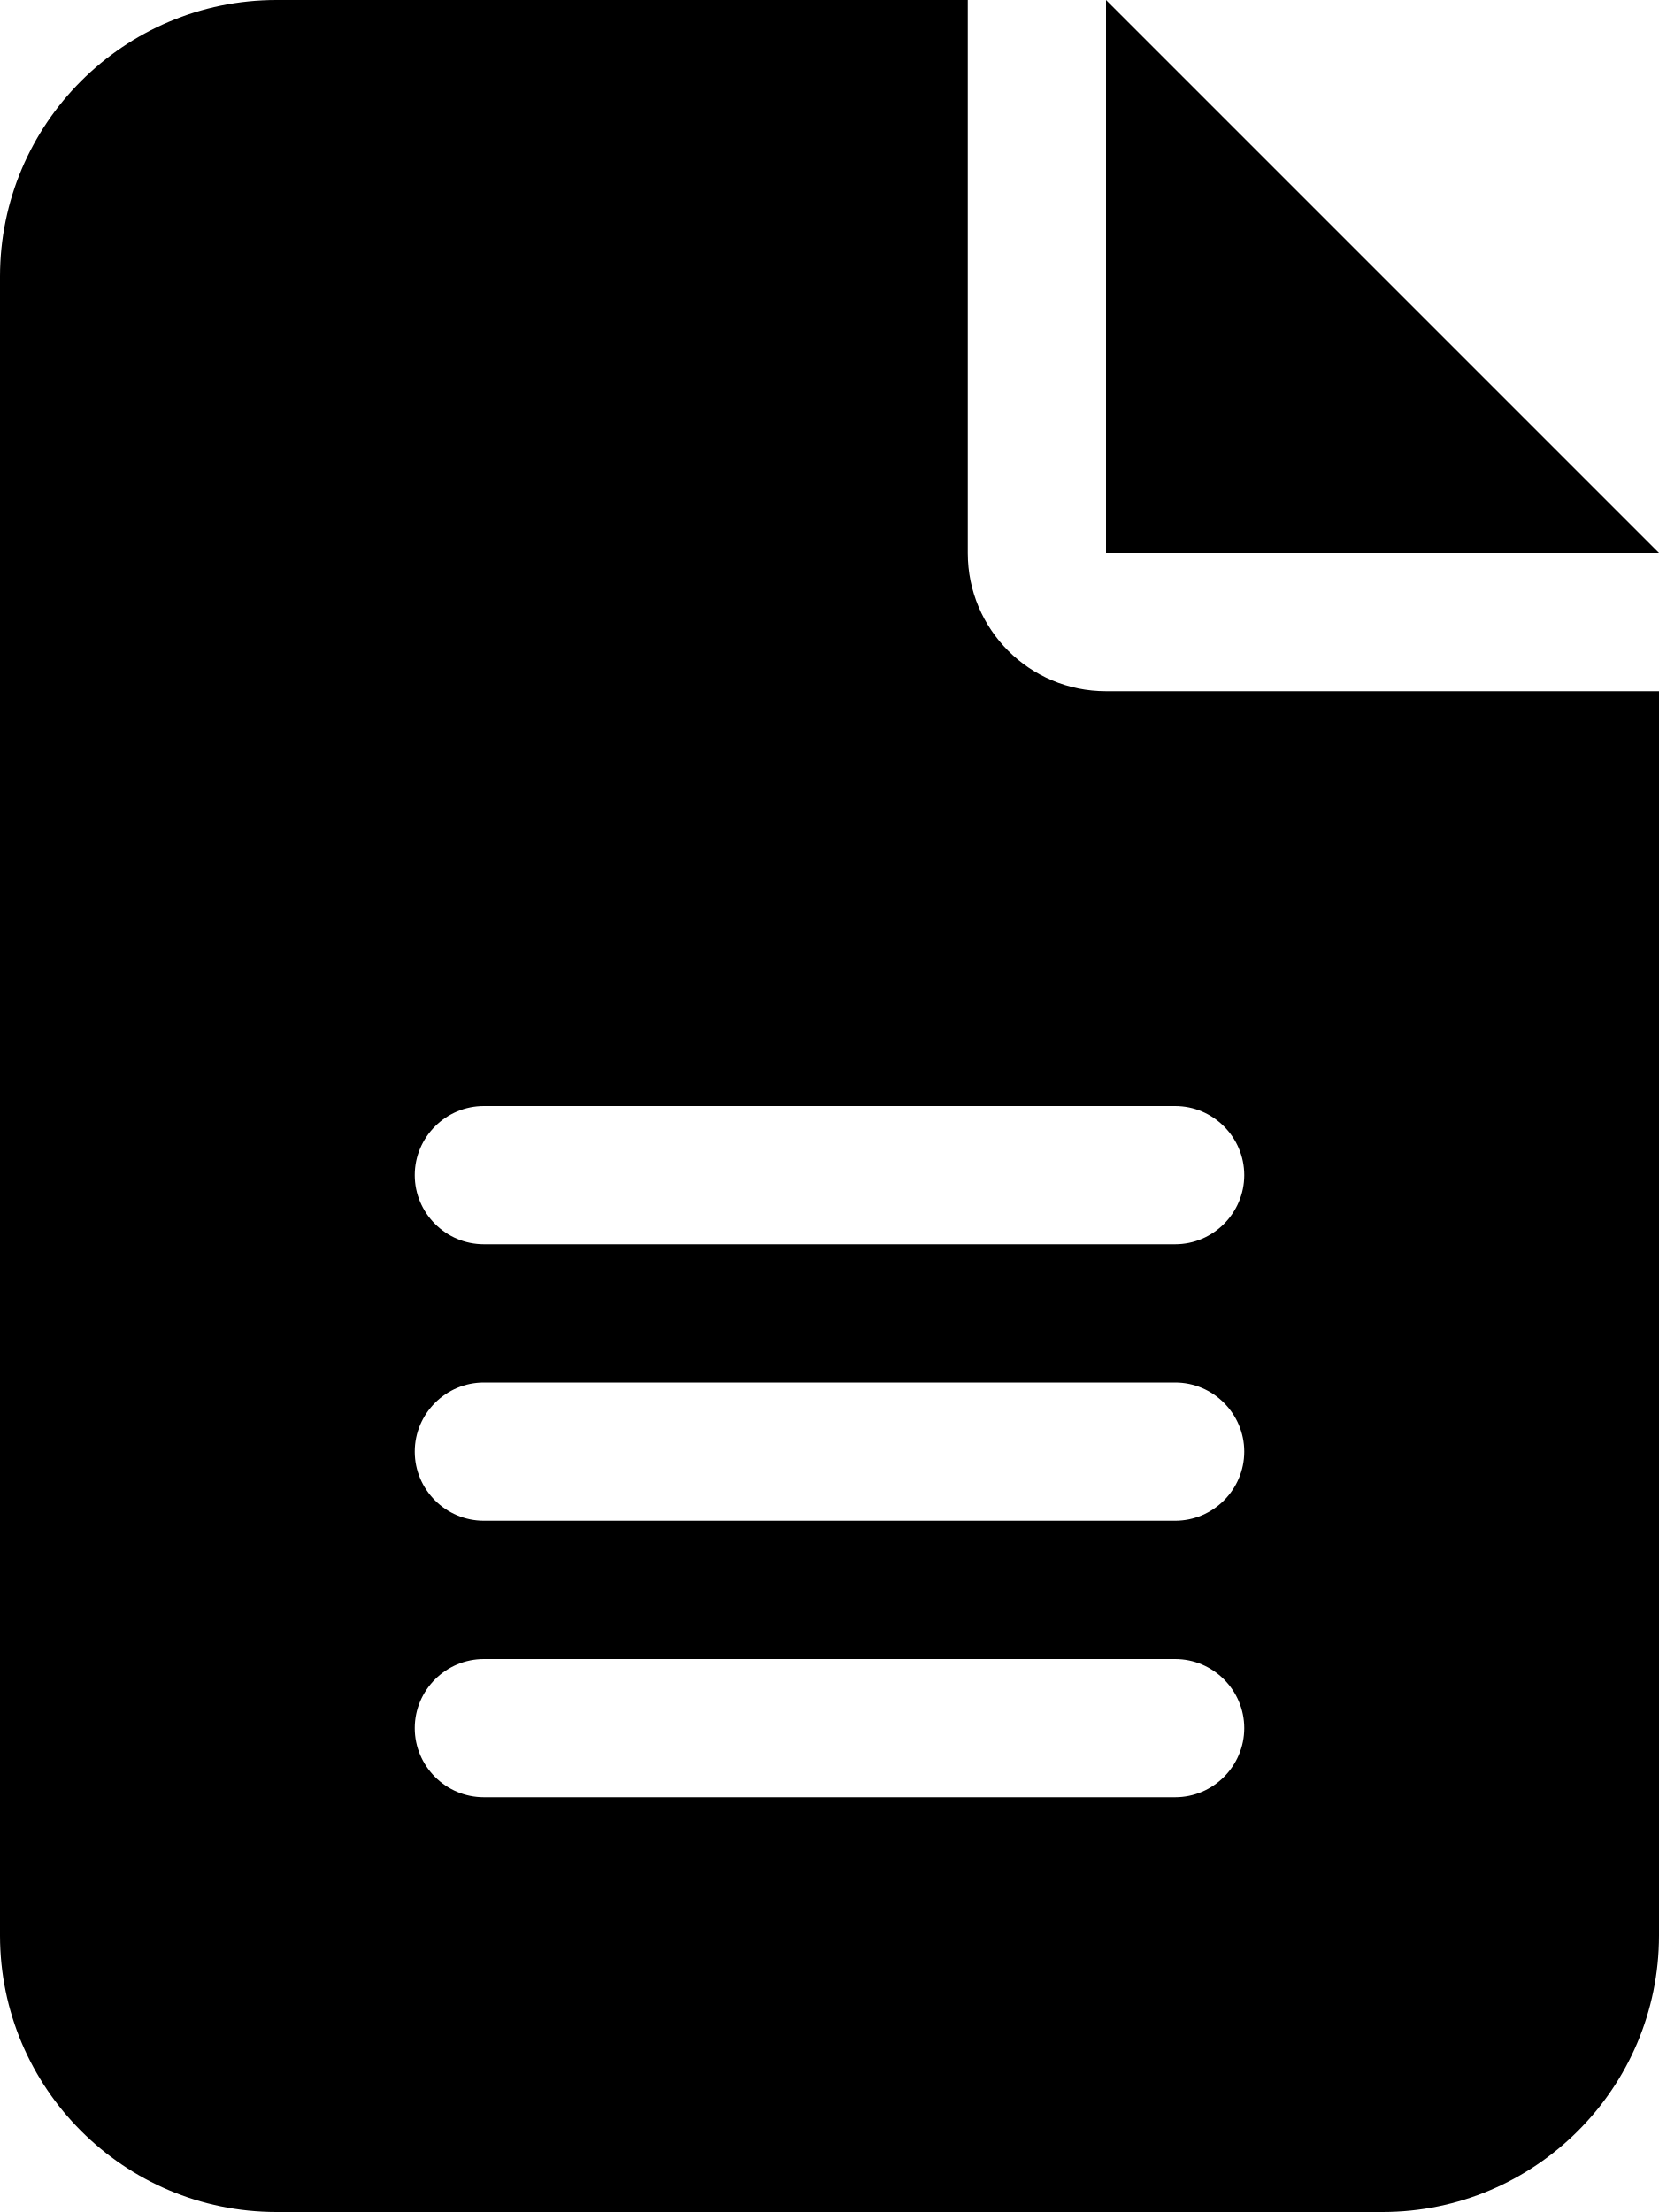
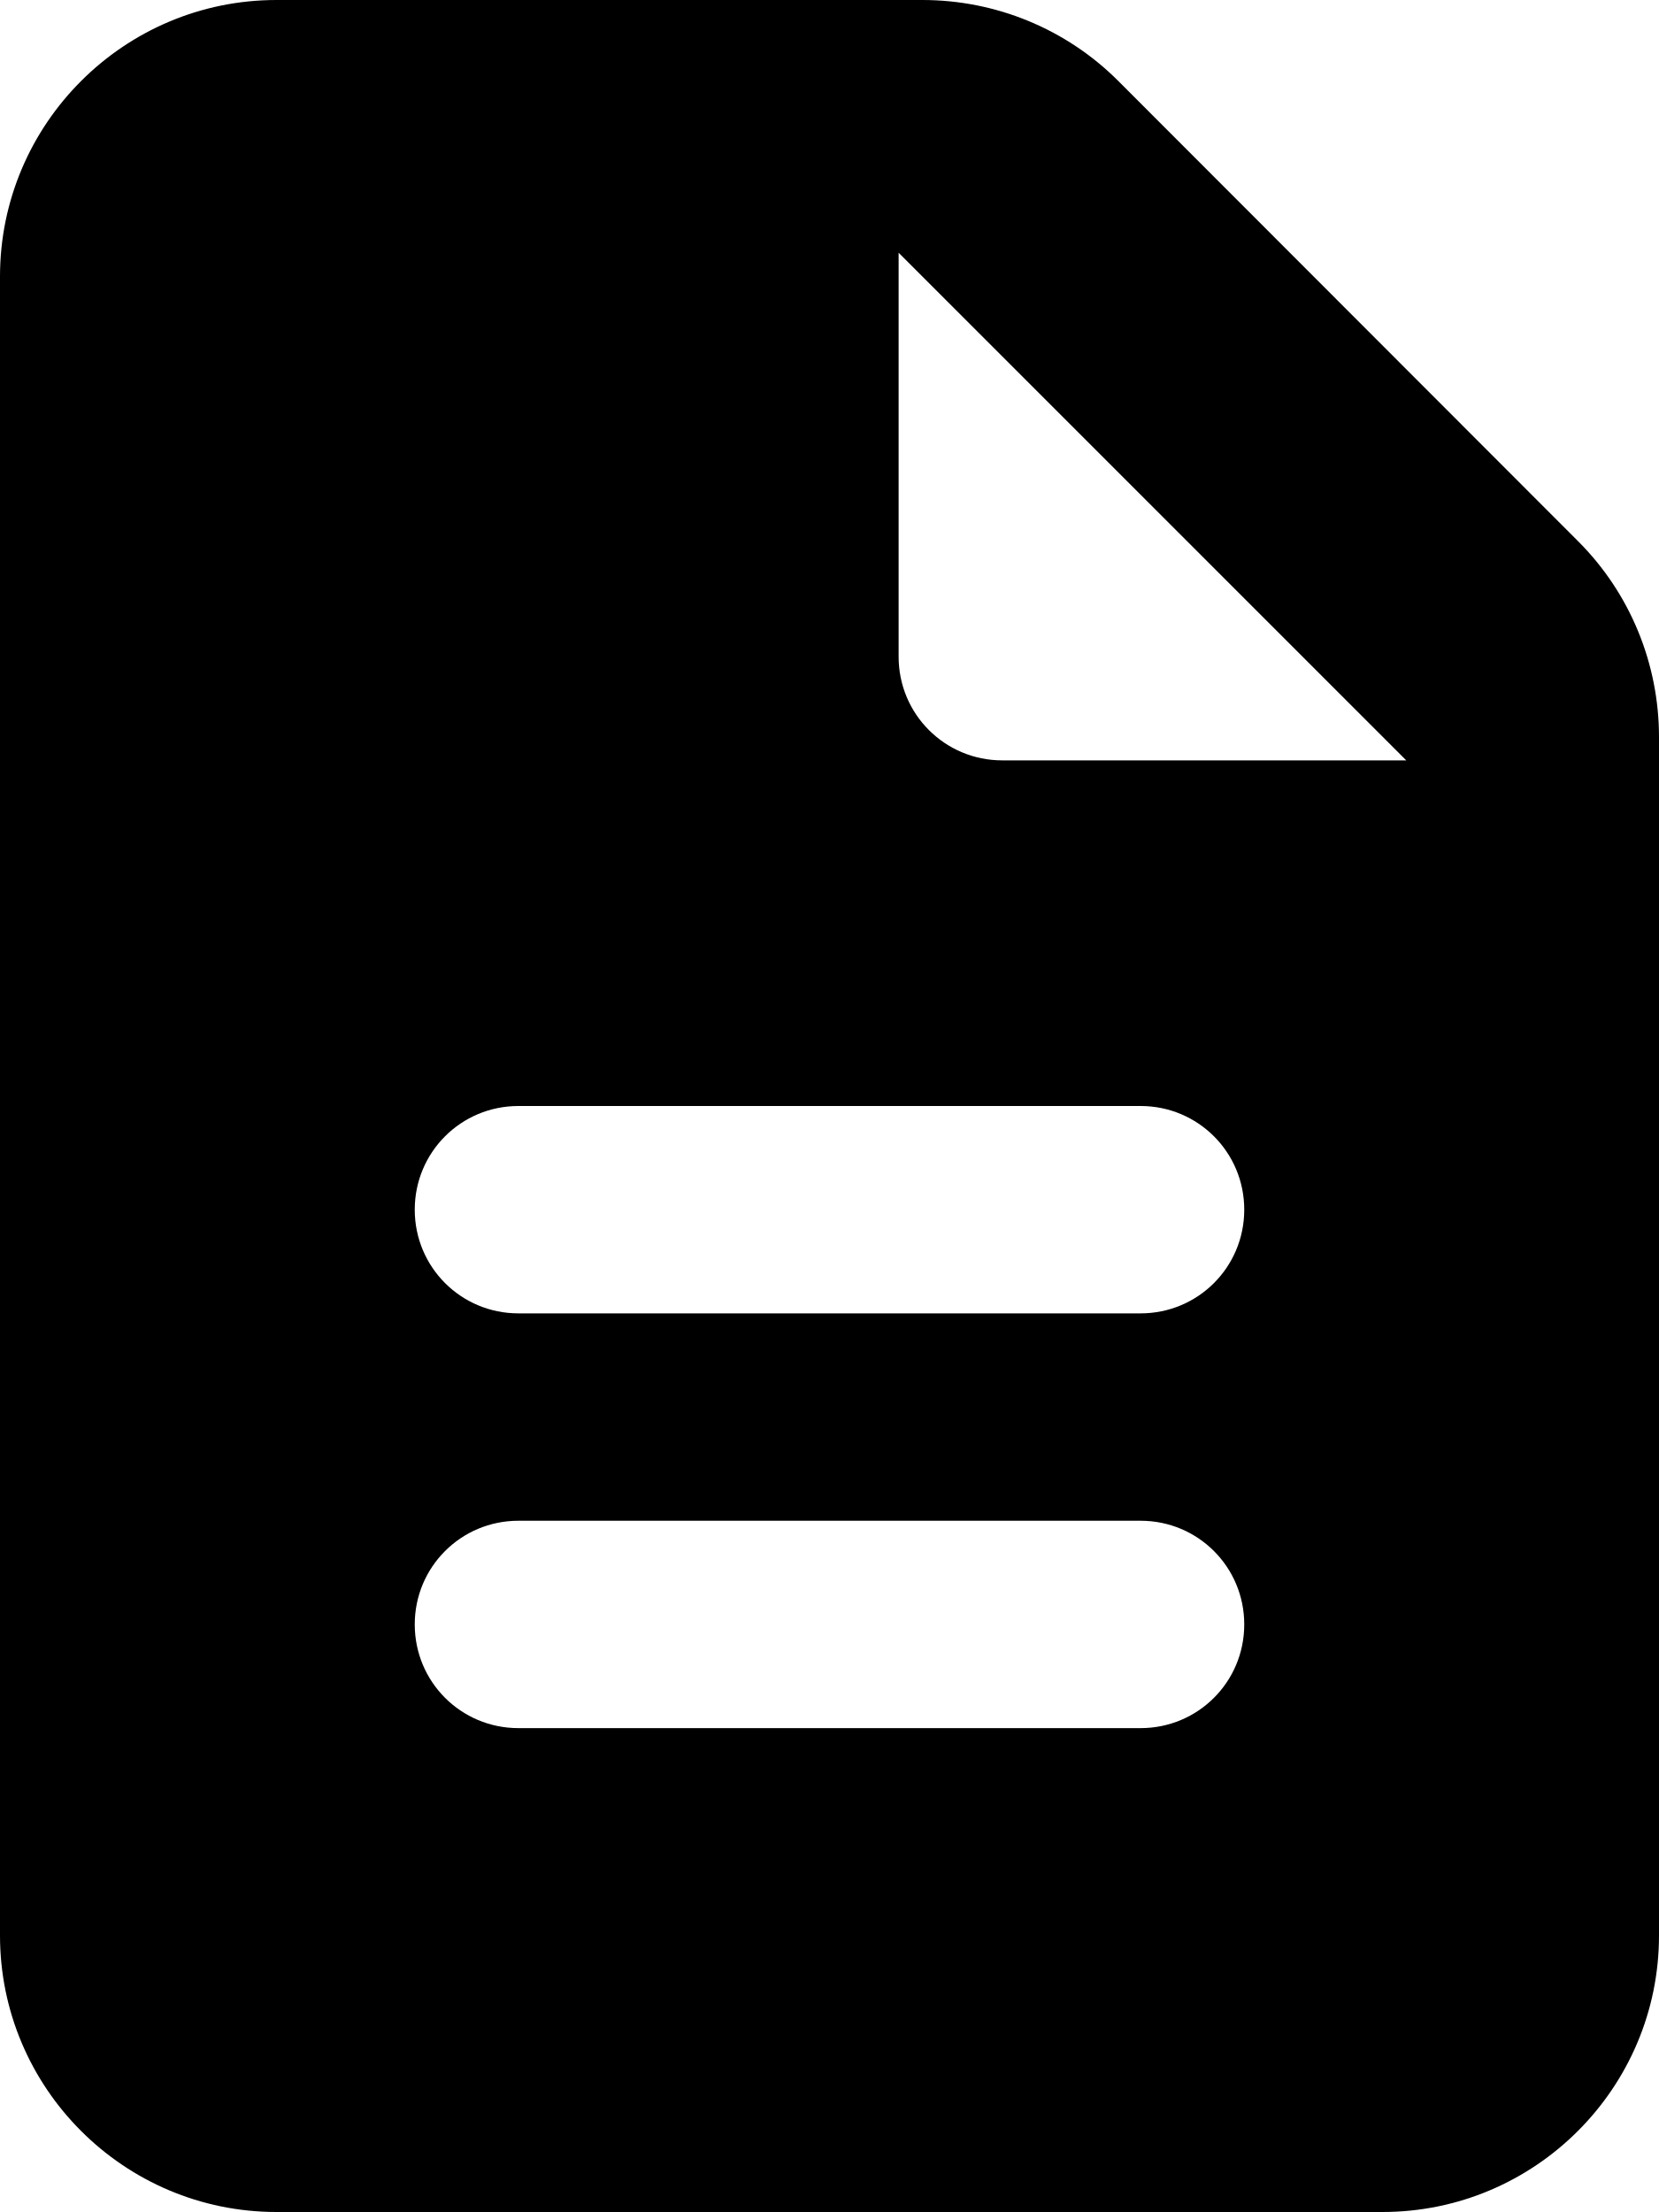
<svg xmlns="http://www.w3.org/2000/svg" viewBox="0 0 384 512">
-   <path d="M64 0C28.7 0 0 28.7 0 64V448c0 35.3 28.7 64 64 64H320c35.3 0 64-28.7 64-64V160H256c-17.7 0-32-14.3-32-32V0H64zM256 0V128H384L256 0zM112 256H272c8.8 0 16 7.2 16 16s-7.2 16-16 16H112c-8.8 0-16-7.2-16-16s7.2-16 16-16zm0 64H272c8.8 0 16 7.2 16 16s-7.2 16-16 16H112c-8.8 0-16-7.2-16-16s7.2-16 16-16zm0 64H272c8.8 0 16 7.2 16 16s-7.2 16-16 16H112c-8.8 0-16-7.2-16-16s7.2-16 16-16z" />
+   <path fill="currentColor" d="M0 64C0 28.7 28.7 0 64 0L213.5 0c17 0 33.3 6.7 45.3 18.7L365.3 125.3c12 12 18.7 28.3 18.7 45.3L384 448c0 35.3-28.7 64-64 64L64 512c-35.3 0-64-28.7-64-64L0 64zm208-5.5l0 93.5c0 13.3 10.7 24 24 24L325.5 176 208 58.5zM120 256c-13.3 0-24 10.7-24 24s10.7 24 24 24l144 0c13.3 0 24-10.7 24-24s-10.7-24-24-24l-144 0zm0 96c-13.3 0-24 10.7-24 24s10.7 24 24 24l144 0c13.3 0 24-10.7 24-24s-10.7-24-24-24l-144 0z" />
</svg>
